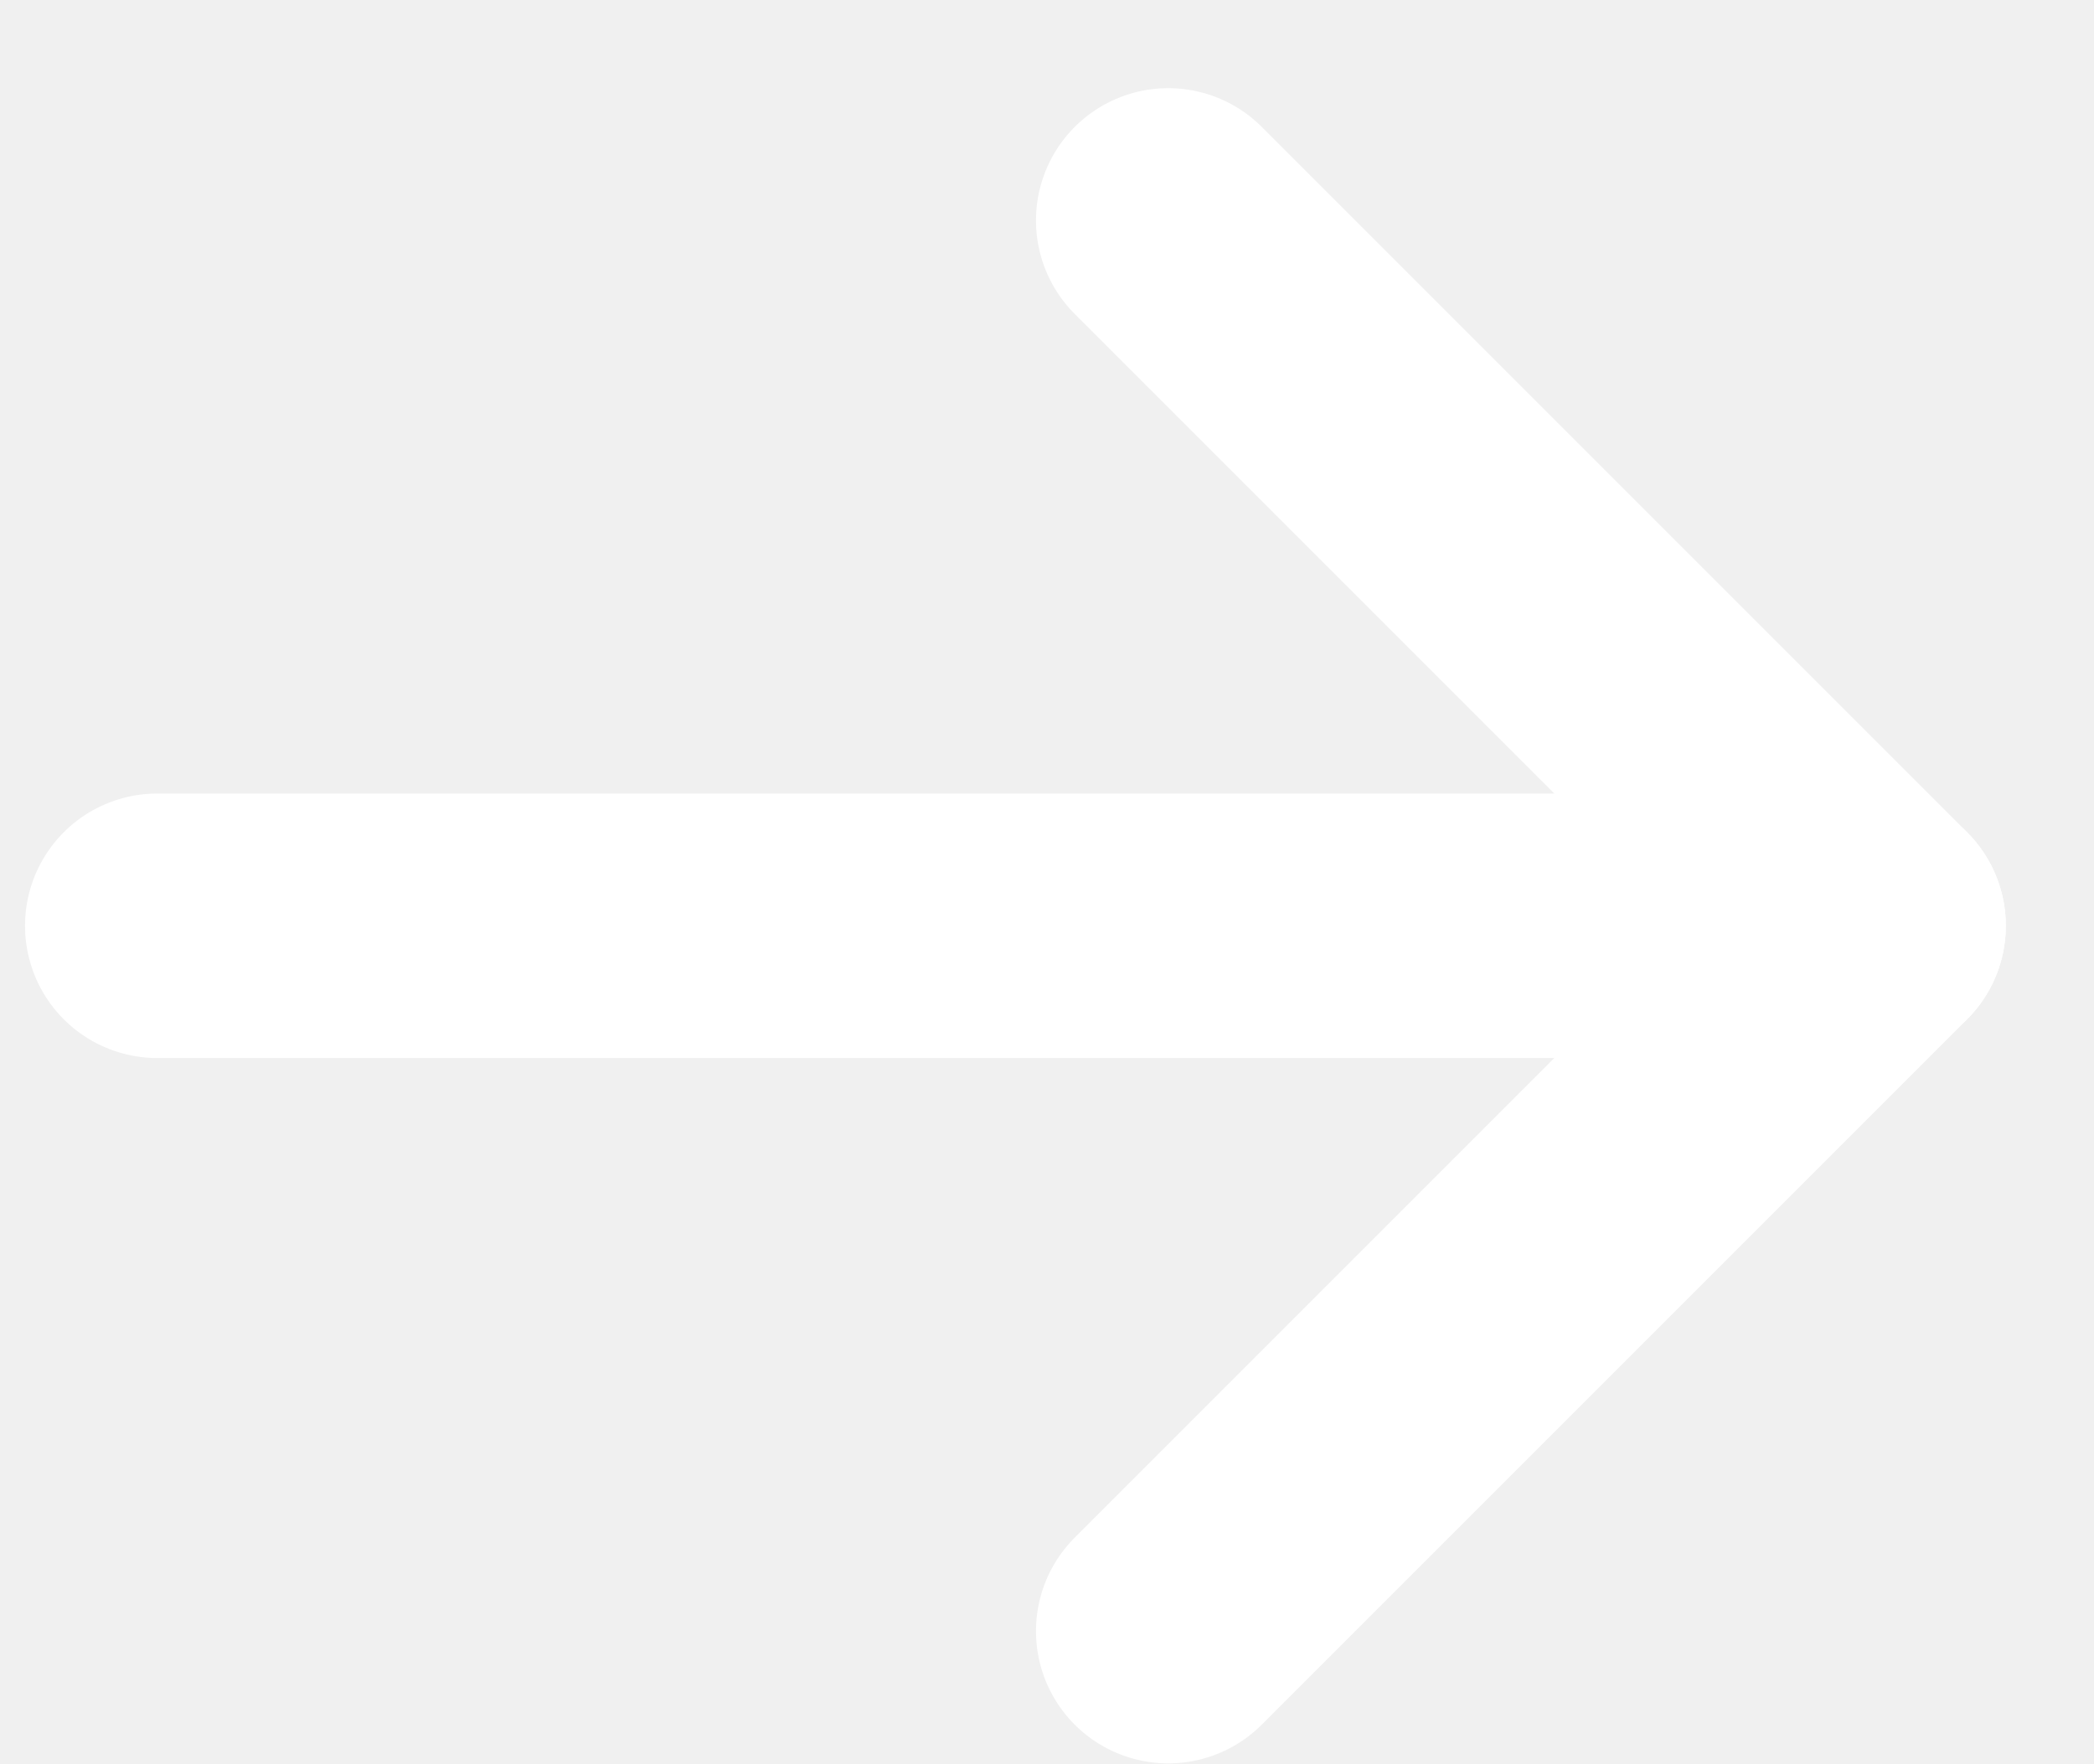
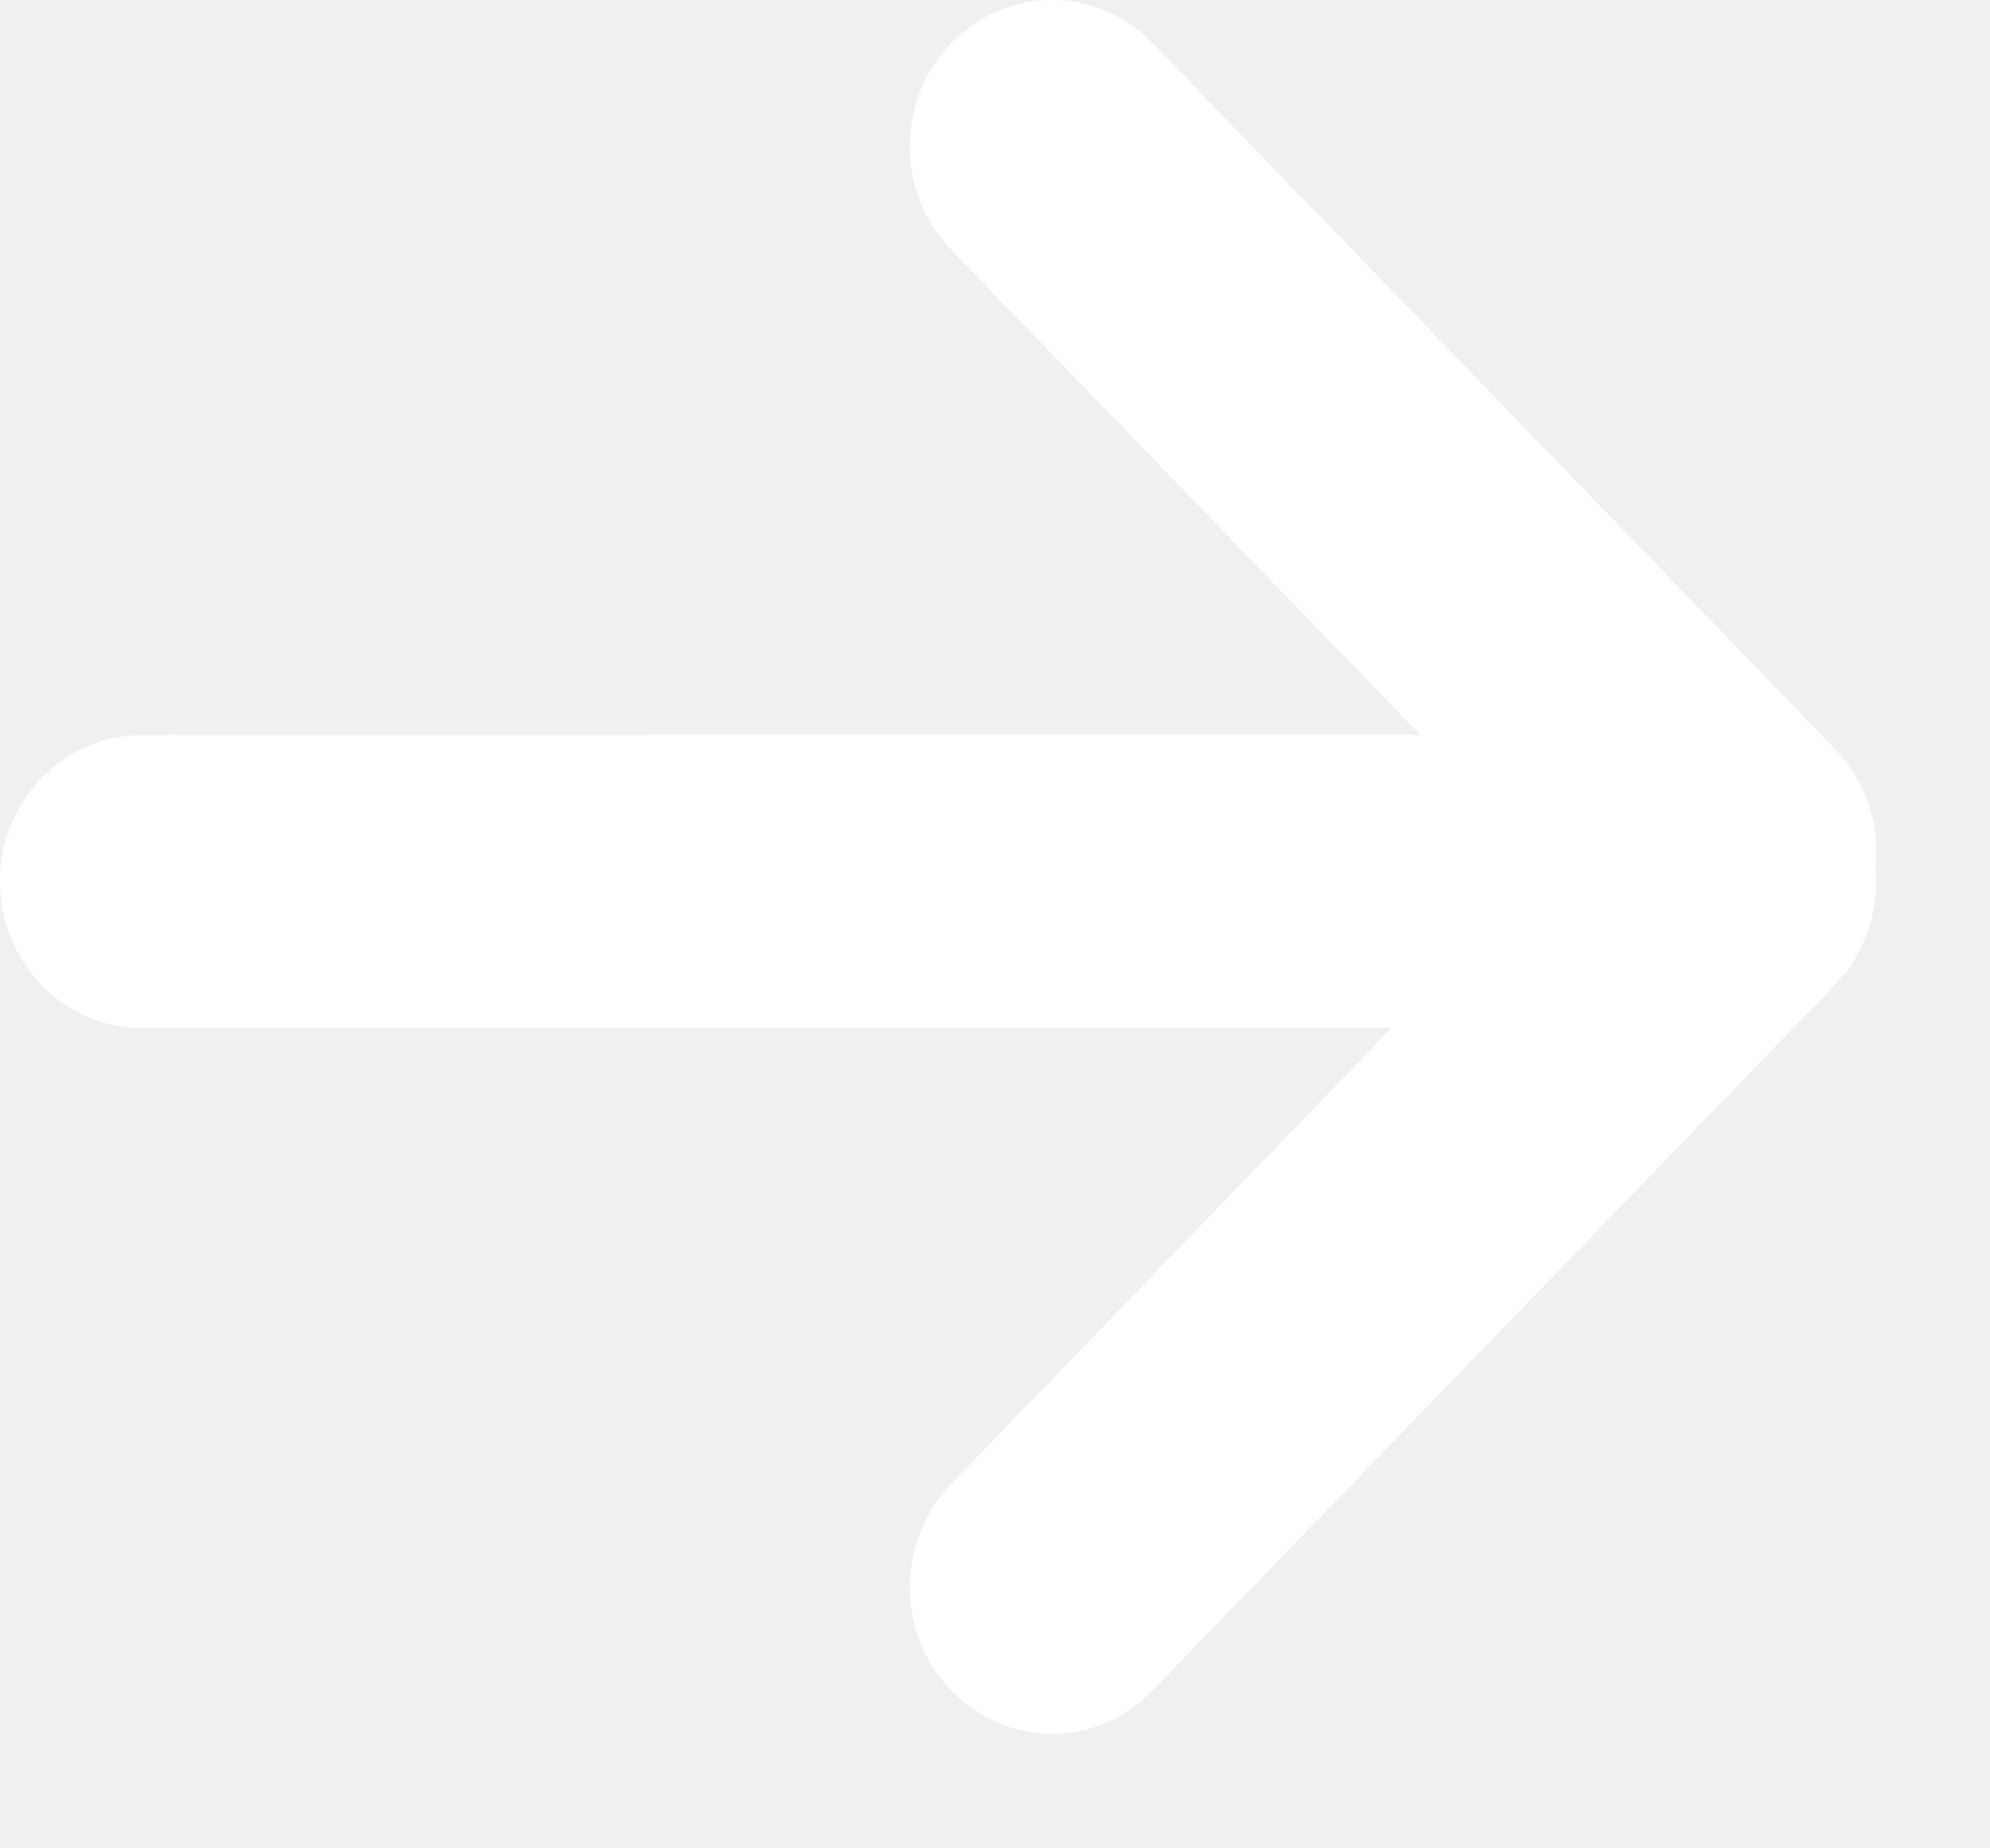
- <svg xmlns="http://www.w3.org/2000/svg" width="19" height="16" viewBox="0 0 19 16">
-   <g fill="none" fill-rule="evenodd" stroke-linecap="round">
-     <g stroke="#FFF" stroke-width="2.4">
-       <g>
-         <g>
-           <path d="M9.6 0L16 6.4" transform="translate(-507 -726) translate(280 688) translate(228 40)" />
-           <path d="M10.027 6.4L16.427 12.8" transform="translate(-507 -726) translate(280 688) translate(228 40) matrix(-1 0 0 1 26.027 0)" />
-           <path d="M0.427 6.4L15.36 6.4" transform="translate(-507 -726) translate(280 688) translate(228 40)" />
+ <svg xmlns="http://www.w3.org/2000/svg" width="14px" height="13px" viewBox="0 0 14 13" version="1.1">
+   <g id="Page-5" stroke="none" stroke-width="1" fill="none" fill-rule="evenodd">
+     <g id="Home-1440-px---Adjustments" transform="translate(-333, -478)" fill="#FFFFFF" fill-rule="nonzero">
+       <g id="Group" transform="translate(210, 452)">
+         <g id="Group-15" transform="translate(123, 26)">
+           <path d="M6.692,0.303 C7.047,-0.065 7.61,-0.102 8.011,0.215 L8.011,0.215 L8.108,0.303 L12.908,5.268 C13.125,5.492 13.227,5.801 13.194,6.088 C13.202,6.166 13.202,6.245 13.193,6.323 L13.193,6.323 L13.182,6.394 L13.169,6.458 L13.131,6.58 L13.098,6.657 L13.054,6.739 L13.005,6.815 L12.913,6.926 L8.103,11.901 L8.006,11.989 C7.61,12.301 7.047,12.263 6.692,11.896 C6.338,11.531 6.303,10.953 6.607,10.541 L6.607,10.541 L6.692,10.44 L9.791,7.232 L1,7.234 C0.484,7.234 0.06,6.831 0.006,6.315 L0.006,6.315 L2.18047802e-12,6.203 C2.18047802e-12,5.682 0.376,5.244 0.881,5.179 L0.881,5.179 L1,5.172 L9.992,5.171 L6.692,1.758 C6.333,1.387 6.305,0.804 6.609,0.4 L6.609,0.4 Z" id="Combined-Shape" />
        </g>
      </g>
    </g>
  </g>
</svg>
